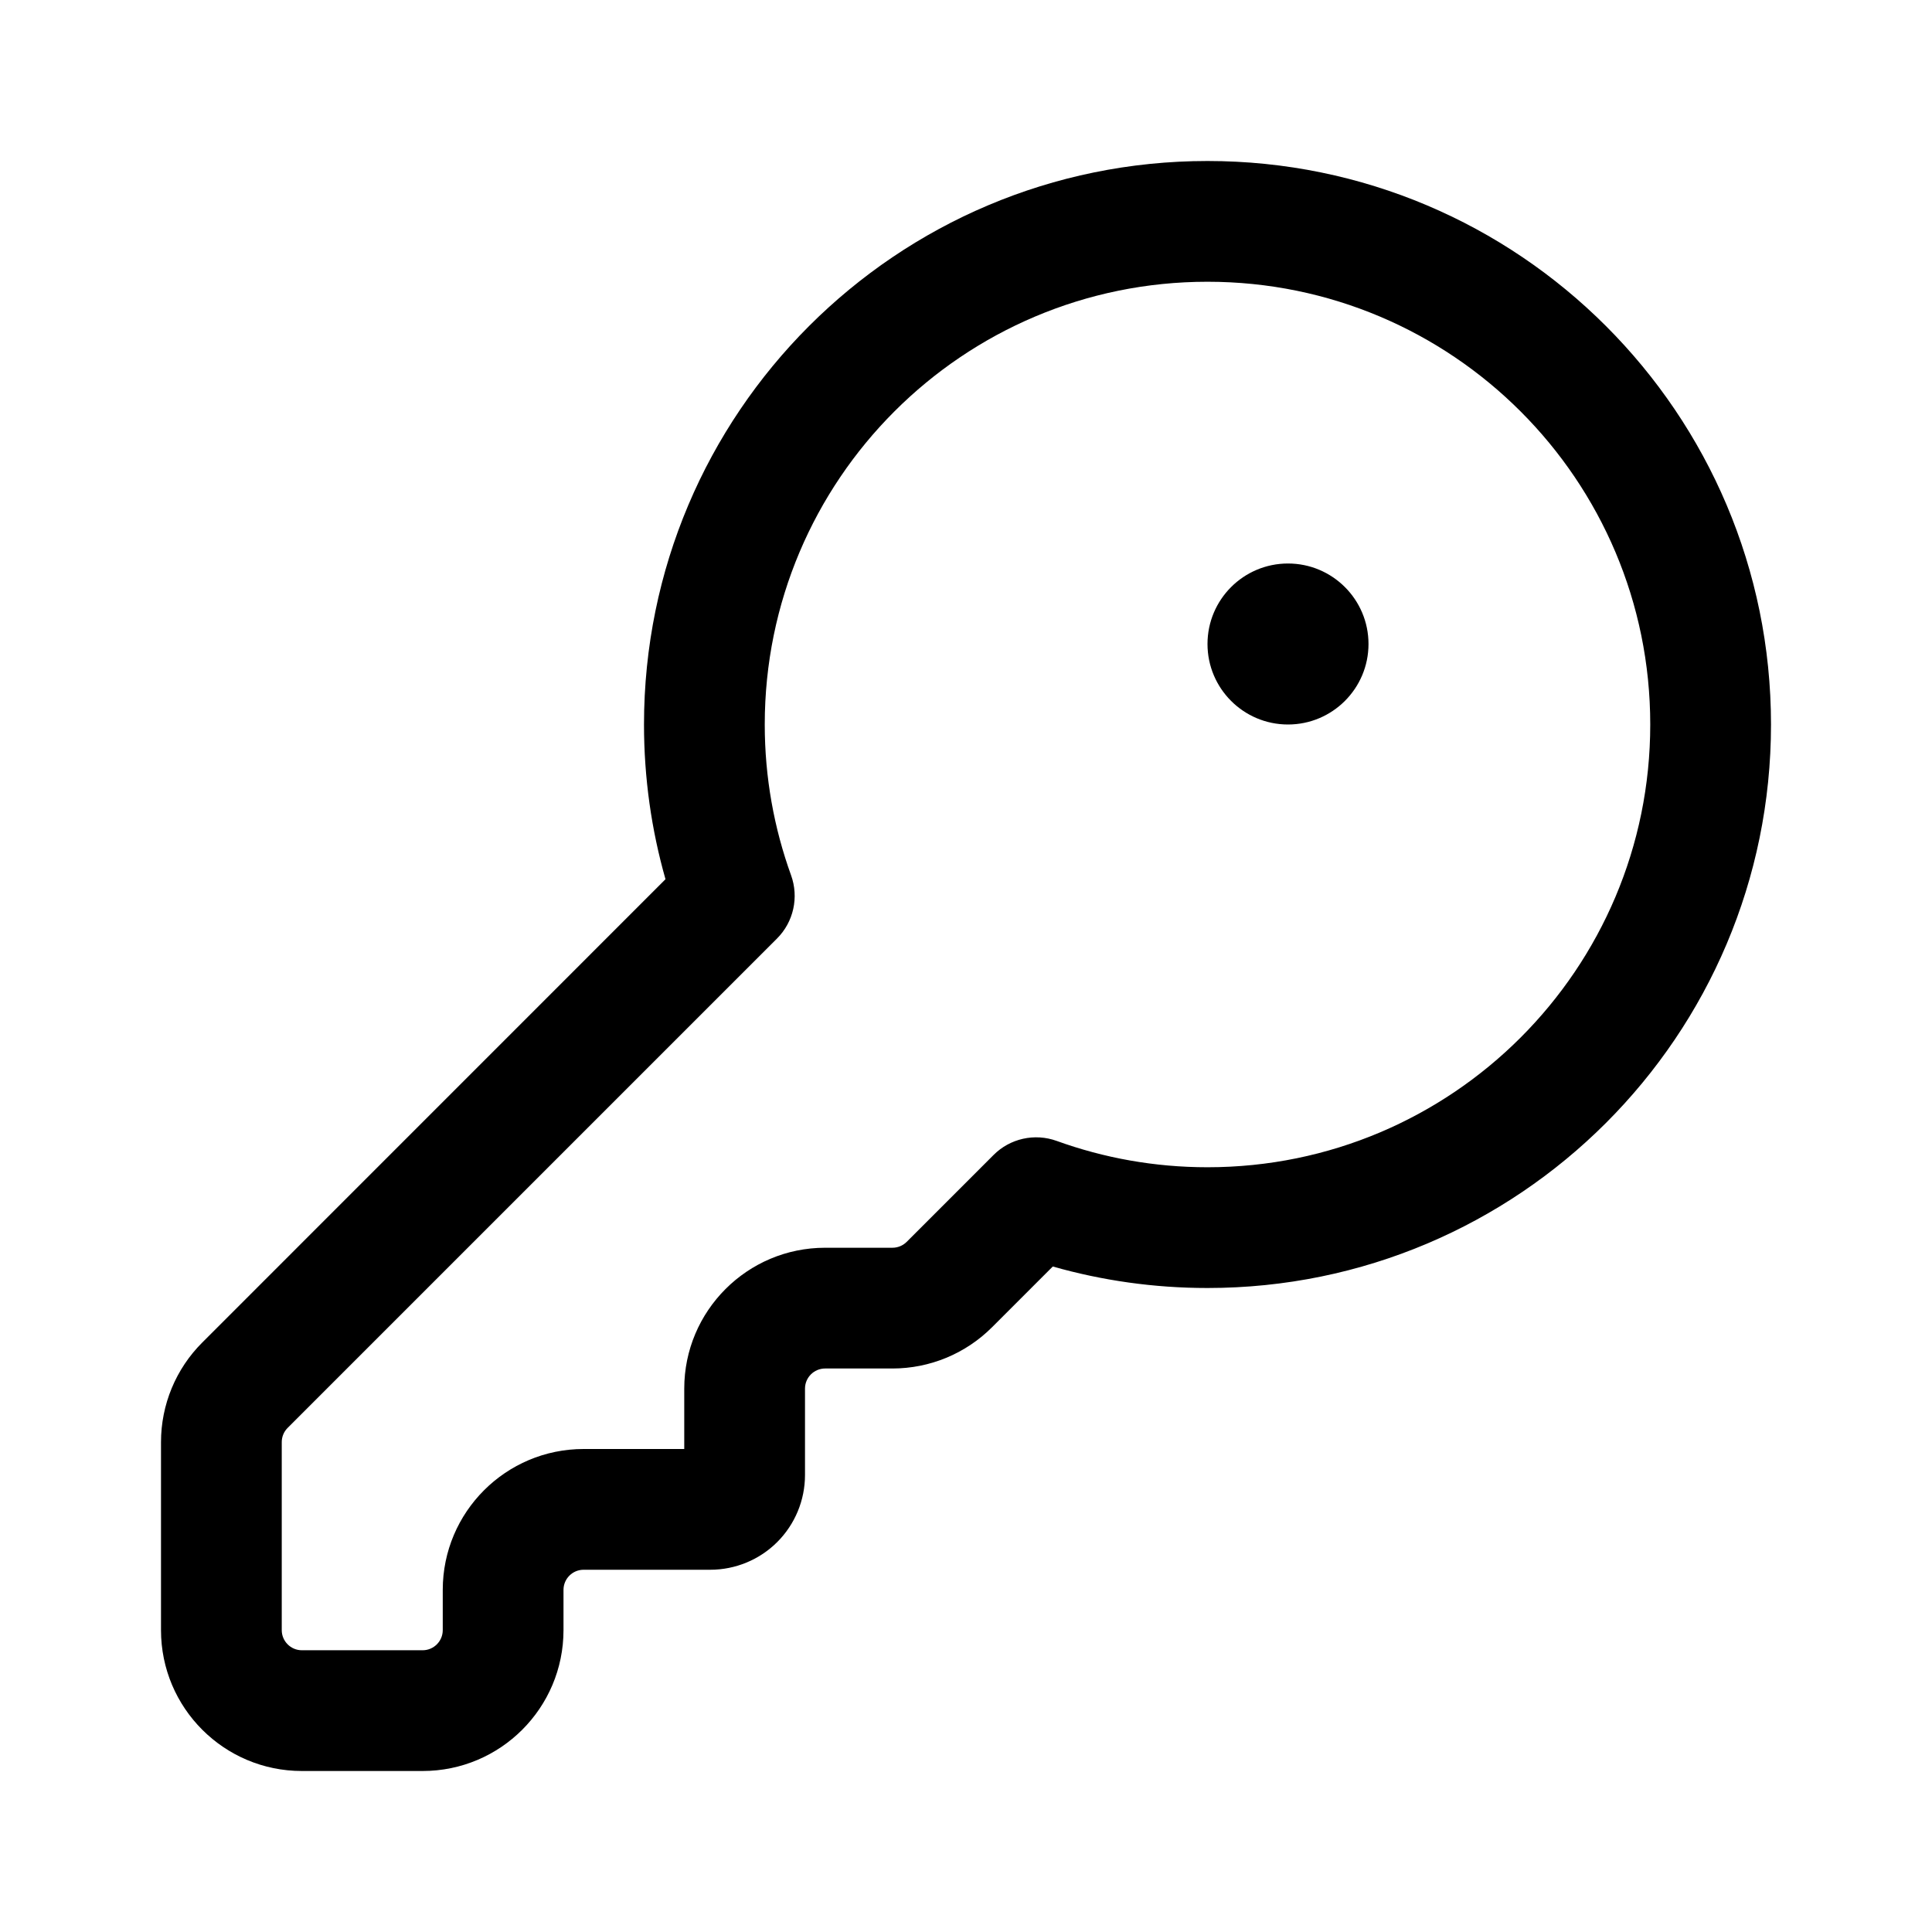
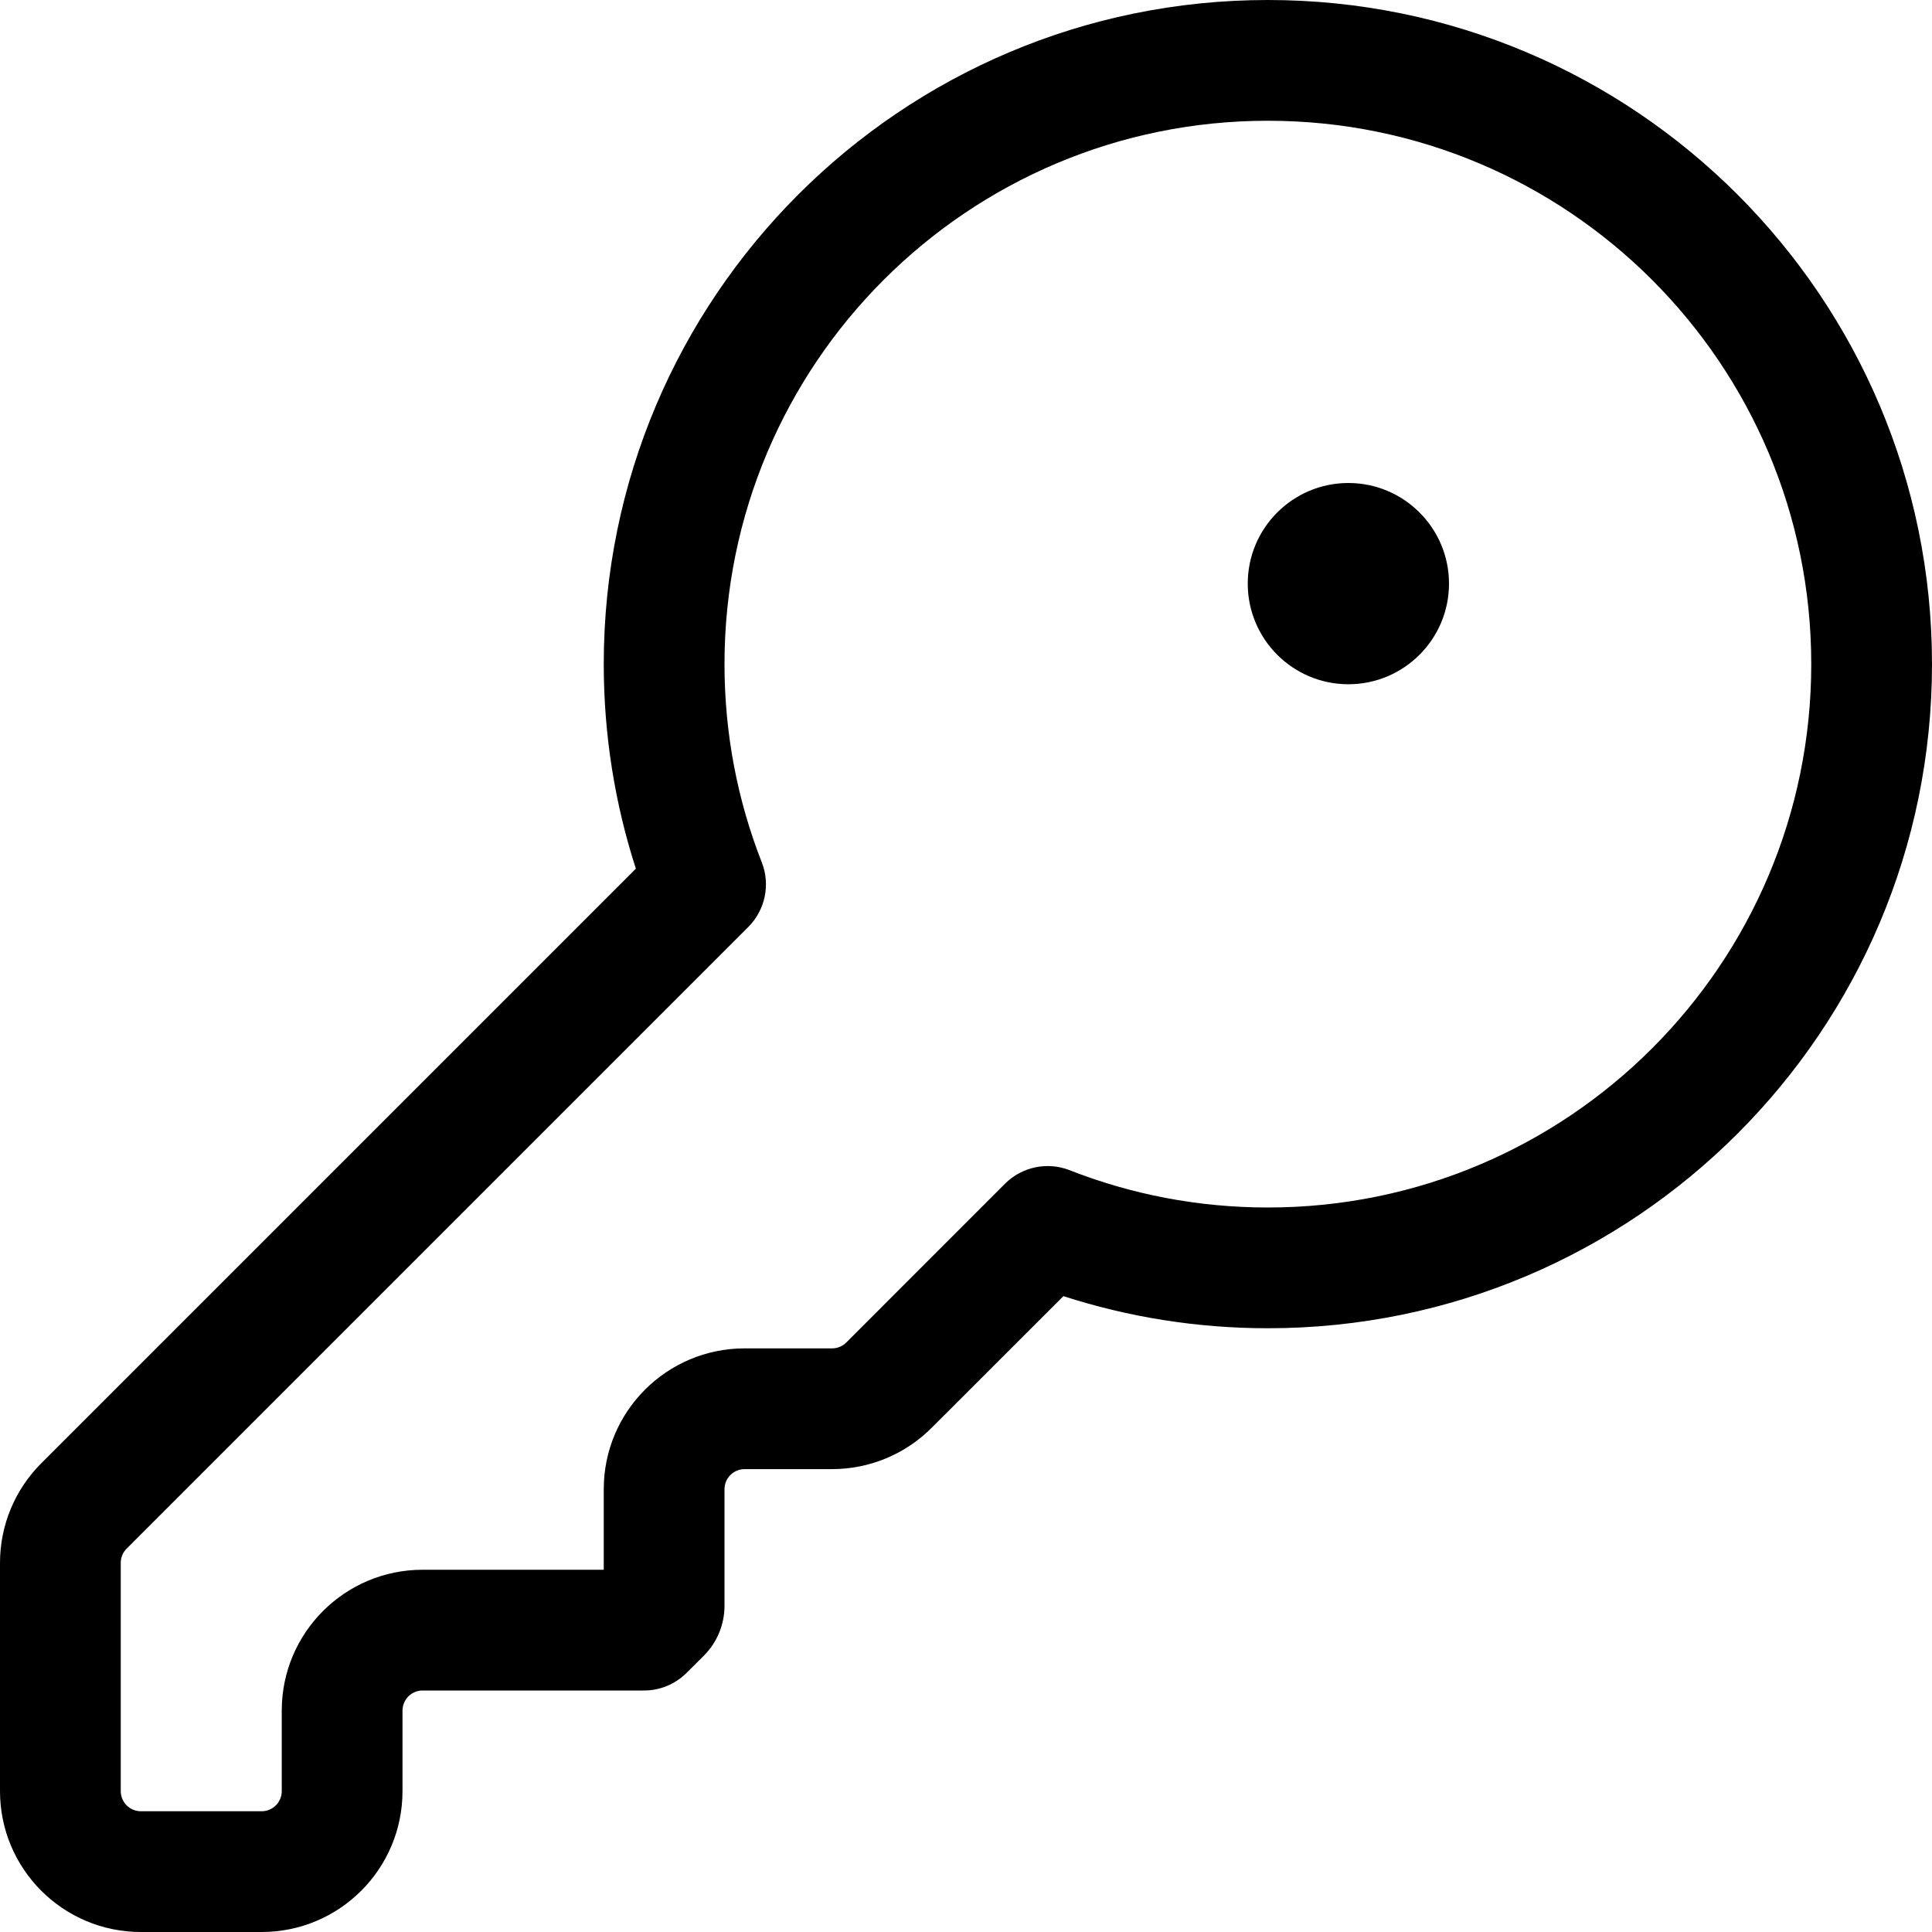
<svg xmlns="http://www.w3.org/2000/svg" width="24" height="24" viewBox="0 0 24 24">
-   <path fill-rule="evenodd" clip-rule="evenodd" d="M9.5 9C9.5 5.962 11.962 3.5 15 3.5C18.038 3.5 20.5 5.962 20.5 9C20.5 12.038 18.038 14.5 15 14.5C14.341 14.5 13.711 14.384 13.127 14.173C12.854 14.074 12.547 14.142 12.342 14.348L11.263 15.427C11.216 15.474 11.152 15.5 11.086 15.5H10.25C9.284 15.5 8.5 16.284 8.5 17.25V18H7.25C6.284 18 5.5 18.784 5.5 19.75V20.25C5.5 20.388 5.388 20.5 5.25 20.5H3.75C3.612 20.5 3.5 20.388 3.5 20.25V17.915C3.5 17.848 3.526 17.785 3.573 17.738L3.043 17.207L3.573 17.738L9.652 11.659C9.858 11.453 9.926 11.147 9.827 10.873C9.616 10.289 9.5 9.659 9.5 9ZM15 2C11.134 2 8 5.134 8 9C8 9.666 8.093 10.311 8.267 10.922L2.513 16.677C2.184 17.005 2 17.45 2 17.915V20.25C2 21.217 2.784 22 3.75 22H5.25C6.216 22 7 21.217 7 20.25V19.75C7 19.612 7.112 19.5 7.25 19.5H8.823C9.135 19.5 9.435 19.376 9.655 19.156C9.876 18.935 10 18.636 10 18.323V17.25C10 17.112 10.112 17 10.25 17H11.086C11.55 17 11.995 16.816 12.323 16.488L13.078 15.733C13.69 15.907 14.334 16 15 16C18.866 16 22 12.866 22 9C22 5.134 18.866 2 15 2ZM16 9C16.552 9 17 8.552 17 8C17 7.448 16.552 7 16 7C15.448 7 15 7.448 15 8C15 8.552 15.448 9 16 9Z" />
+   <g clip-path="url(#clip0)">
+     <path d="M16.75 8.5C17.44 8.5 18 7.94 18 7.25C18 6.56 17.44 6 16.75 6C16.06 6 15.5 6.56 15.5 7.25C15.5 7.94 16.06 8.5 16.75 8.5Z" />
+     <path fill-rule="evenodd" clip-rule="evenodd" d="M15.75 0C11.194 0 7.5 3.694 7.5 8.25C7.5 9.135 7.64 9.99 7.899 10.791L0.513 18.177C0.184 18.505 0 18.95 0 19.414V22.25C0 23.217 0.784 24 1.75 24H3.25C4.216 24 5 23.217 5 22.25V21.25C5 21.112 5.112 21 5.25 21H7.985C8.186 21.004 8.383 20.927 8.53 20.78L8.744 20.567C8.908 20.403 9 20.18 9 19.948V18.5C9 18.362 9.112 18.25 9.25 18.25H10.336C10.8 18.25 11.245 18.066 11.573 17.737L13.21 16.101C14.011 16.36 14.865 16.5 15.75 16.5C20.306 16.5 24 12.806 24 8.25C24 3.694 20.306 0 15.75 0ZM9 8.25C9 4.522 12.022 1.5 15.75 1.5C19.478 1.5 22.5 4.522 22.5 8.25C22.5 11.978 19.478 15 15.75 15C14.88 15 14.05 14.836 13.288 14.537C13.011 14.428 12.695 14.494 12.484 14.705L10.513 16.677C10.466 16.724 10.402 16.75 10.336 16.75H9.25C8.284 16.75 7.5 17.533 7.5 18.5V19.5H5.25C4.284 19.5 3.5 20.283 3.5 21.25V22.25C3.5 22.388 3.388 22.5 3.25 22.5H1.75C1.612 22.5 1.5 22.388 1.5 22.25V19.414C1.5 19.348 1.526 19.284 1.573 19.238L9.295 11.516C9.506 11.305 9.572 10.989 9.463 10.712C9.164 9.95 9 9.12 9 8.25Z" />
+   </g>
+   <defs>
+     <clipPath id="clip0">
+       <path d="M0 0H24V24H0V0Z" />
+     </clipPath>
+   </defs>
</svg>
